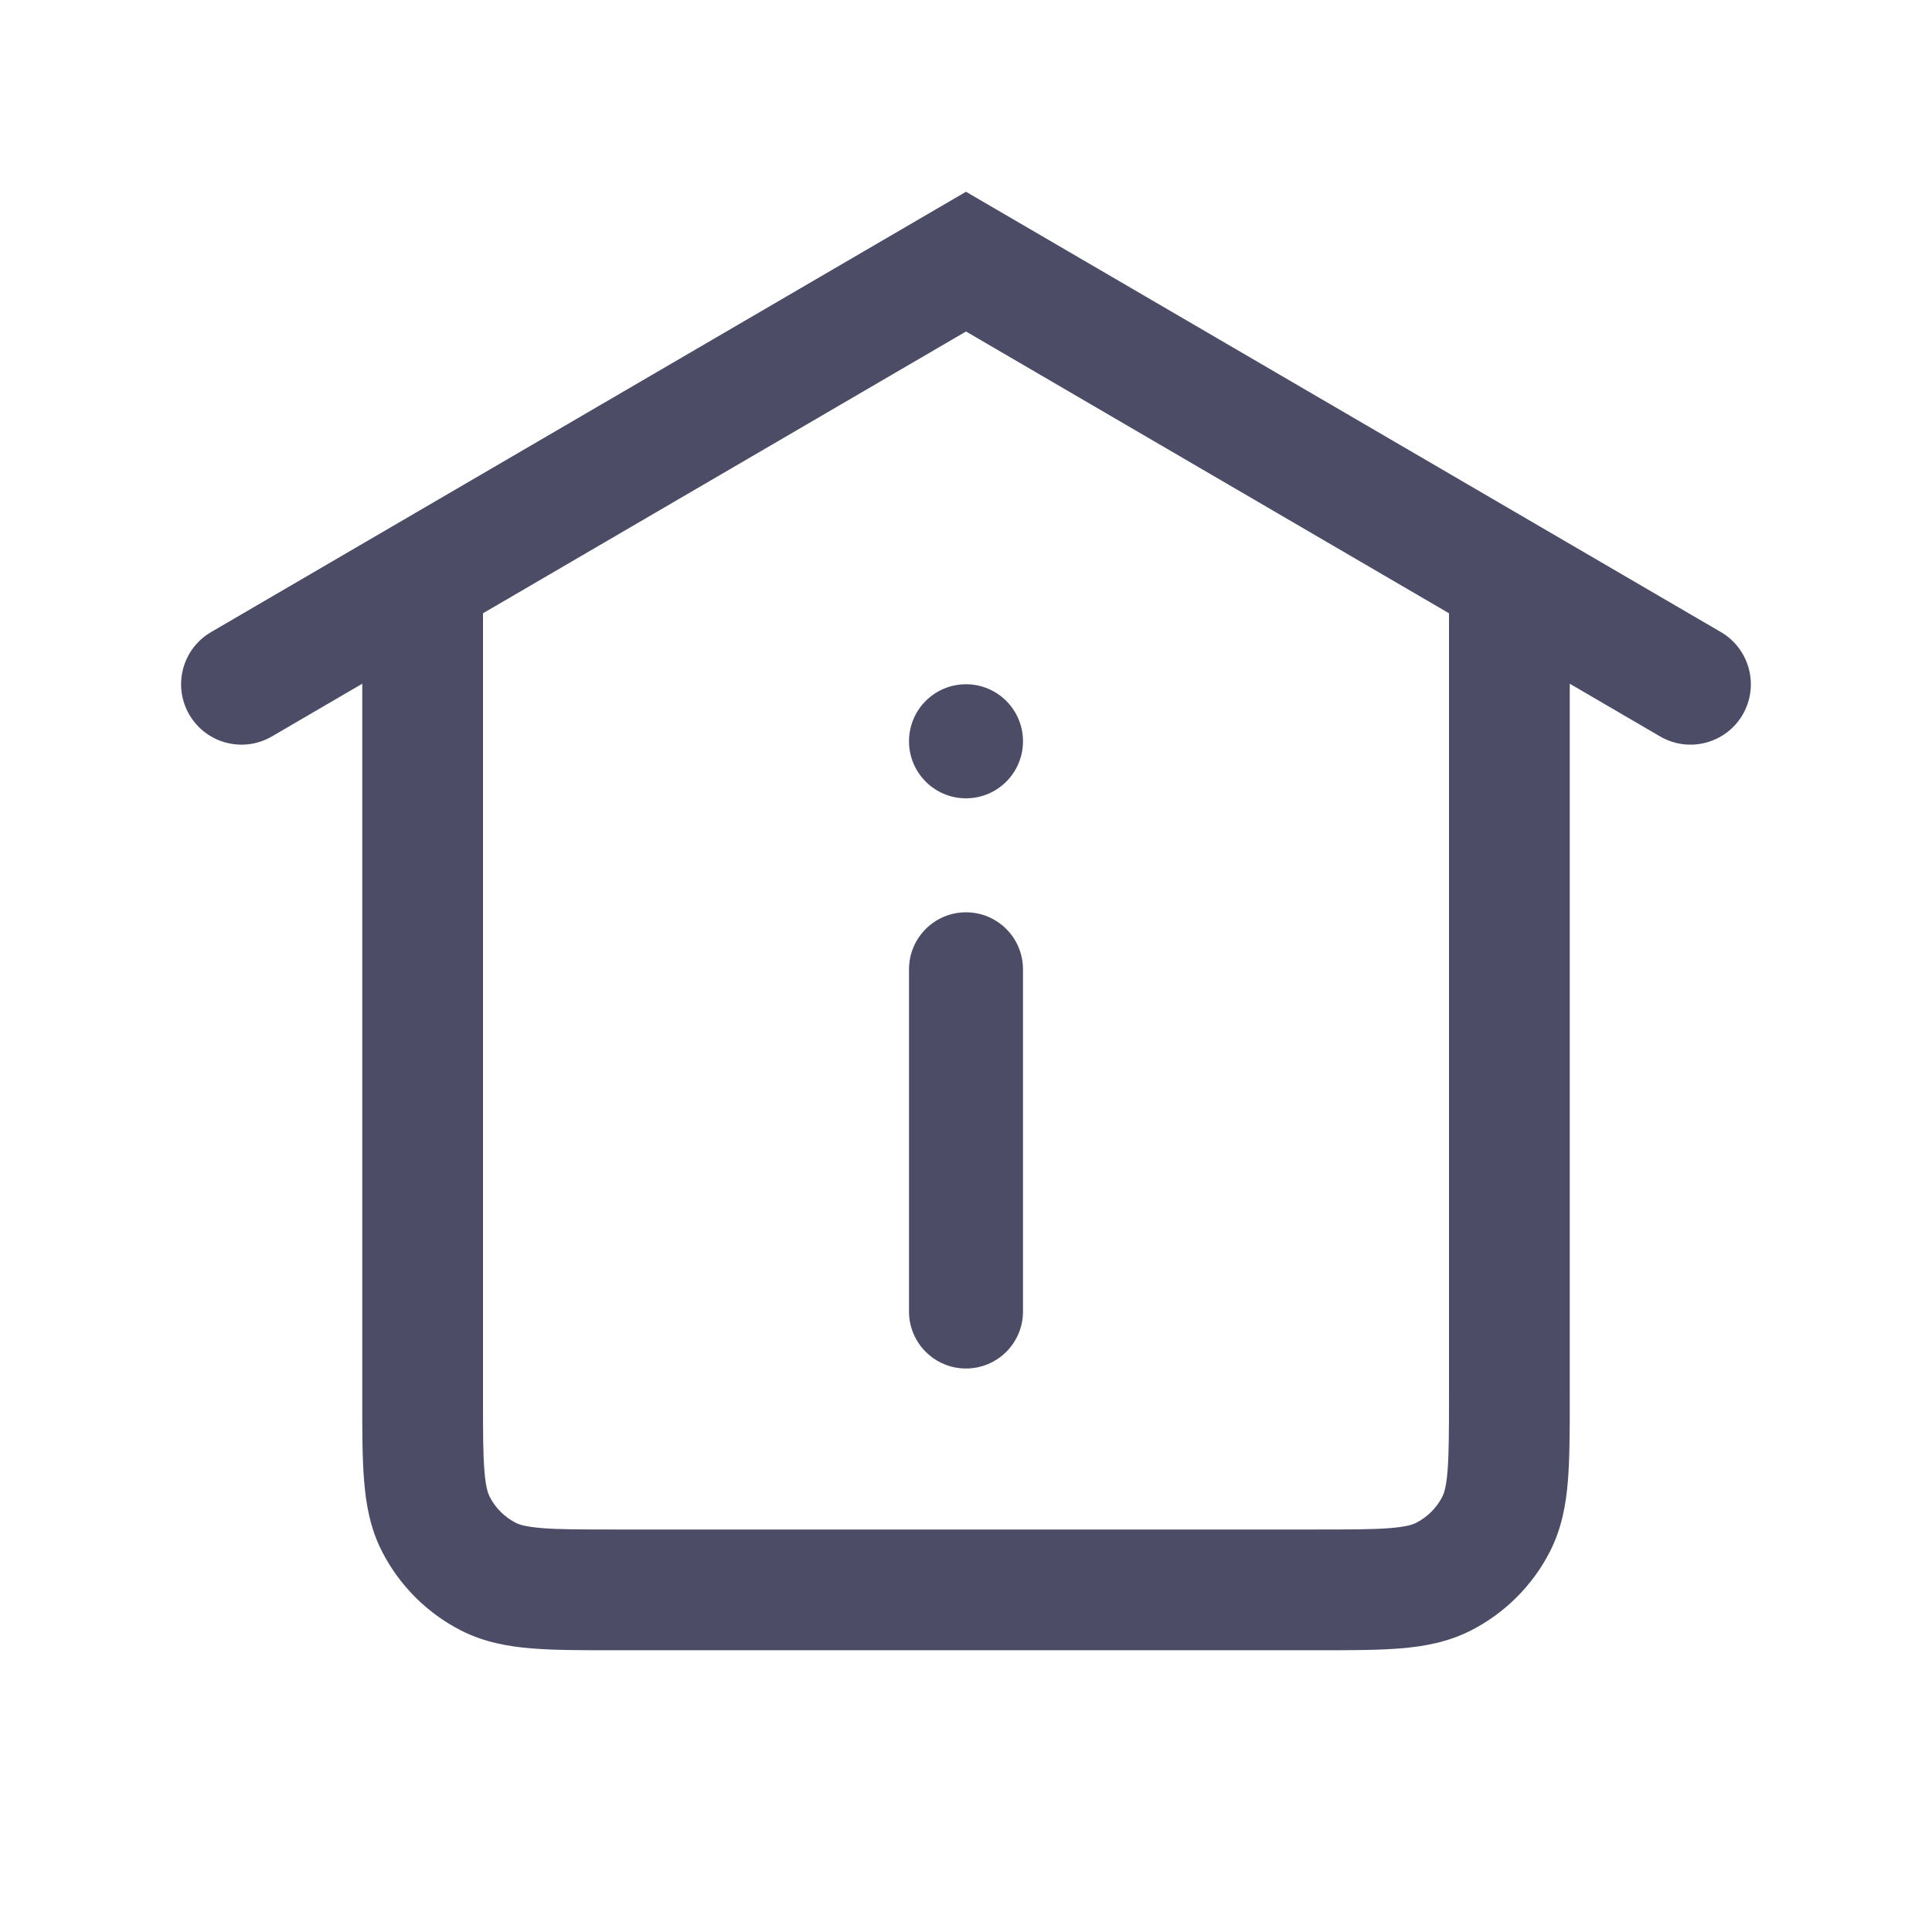
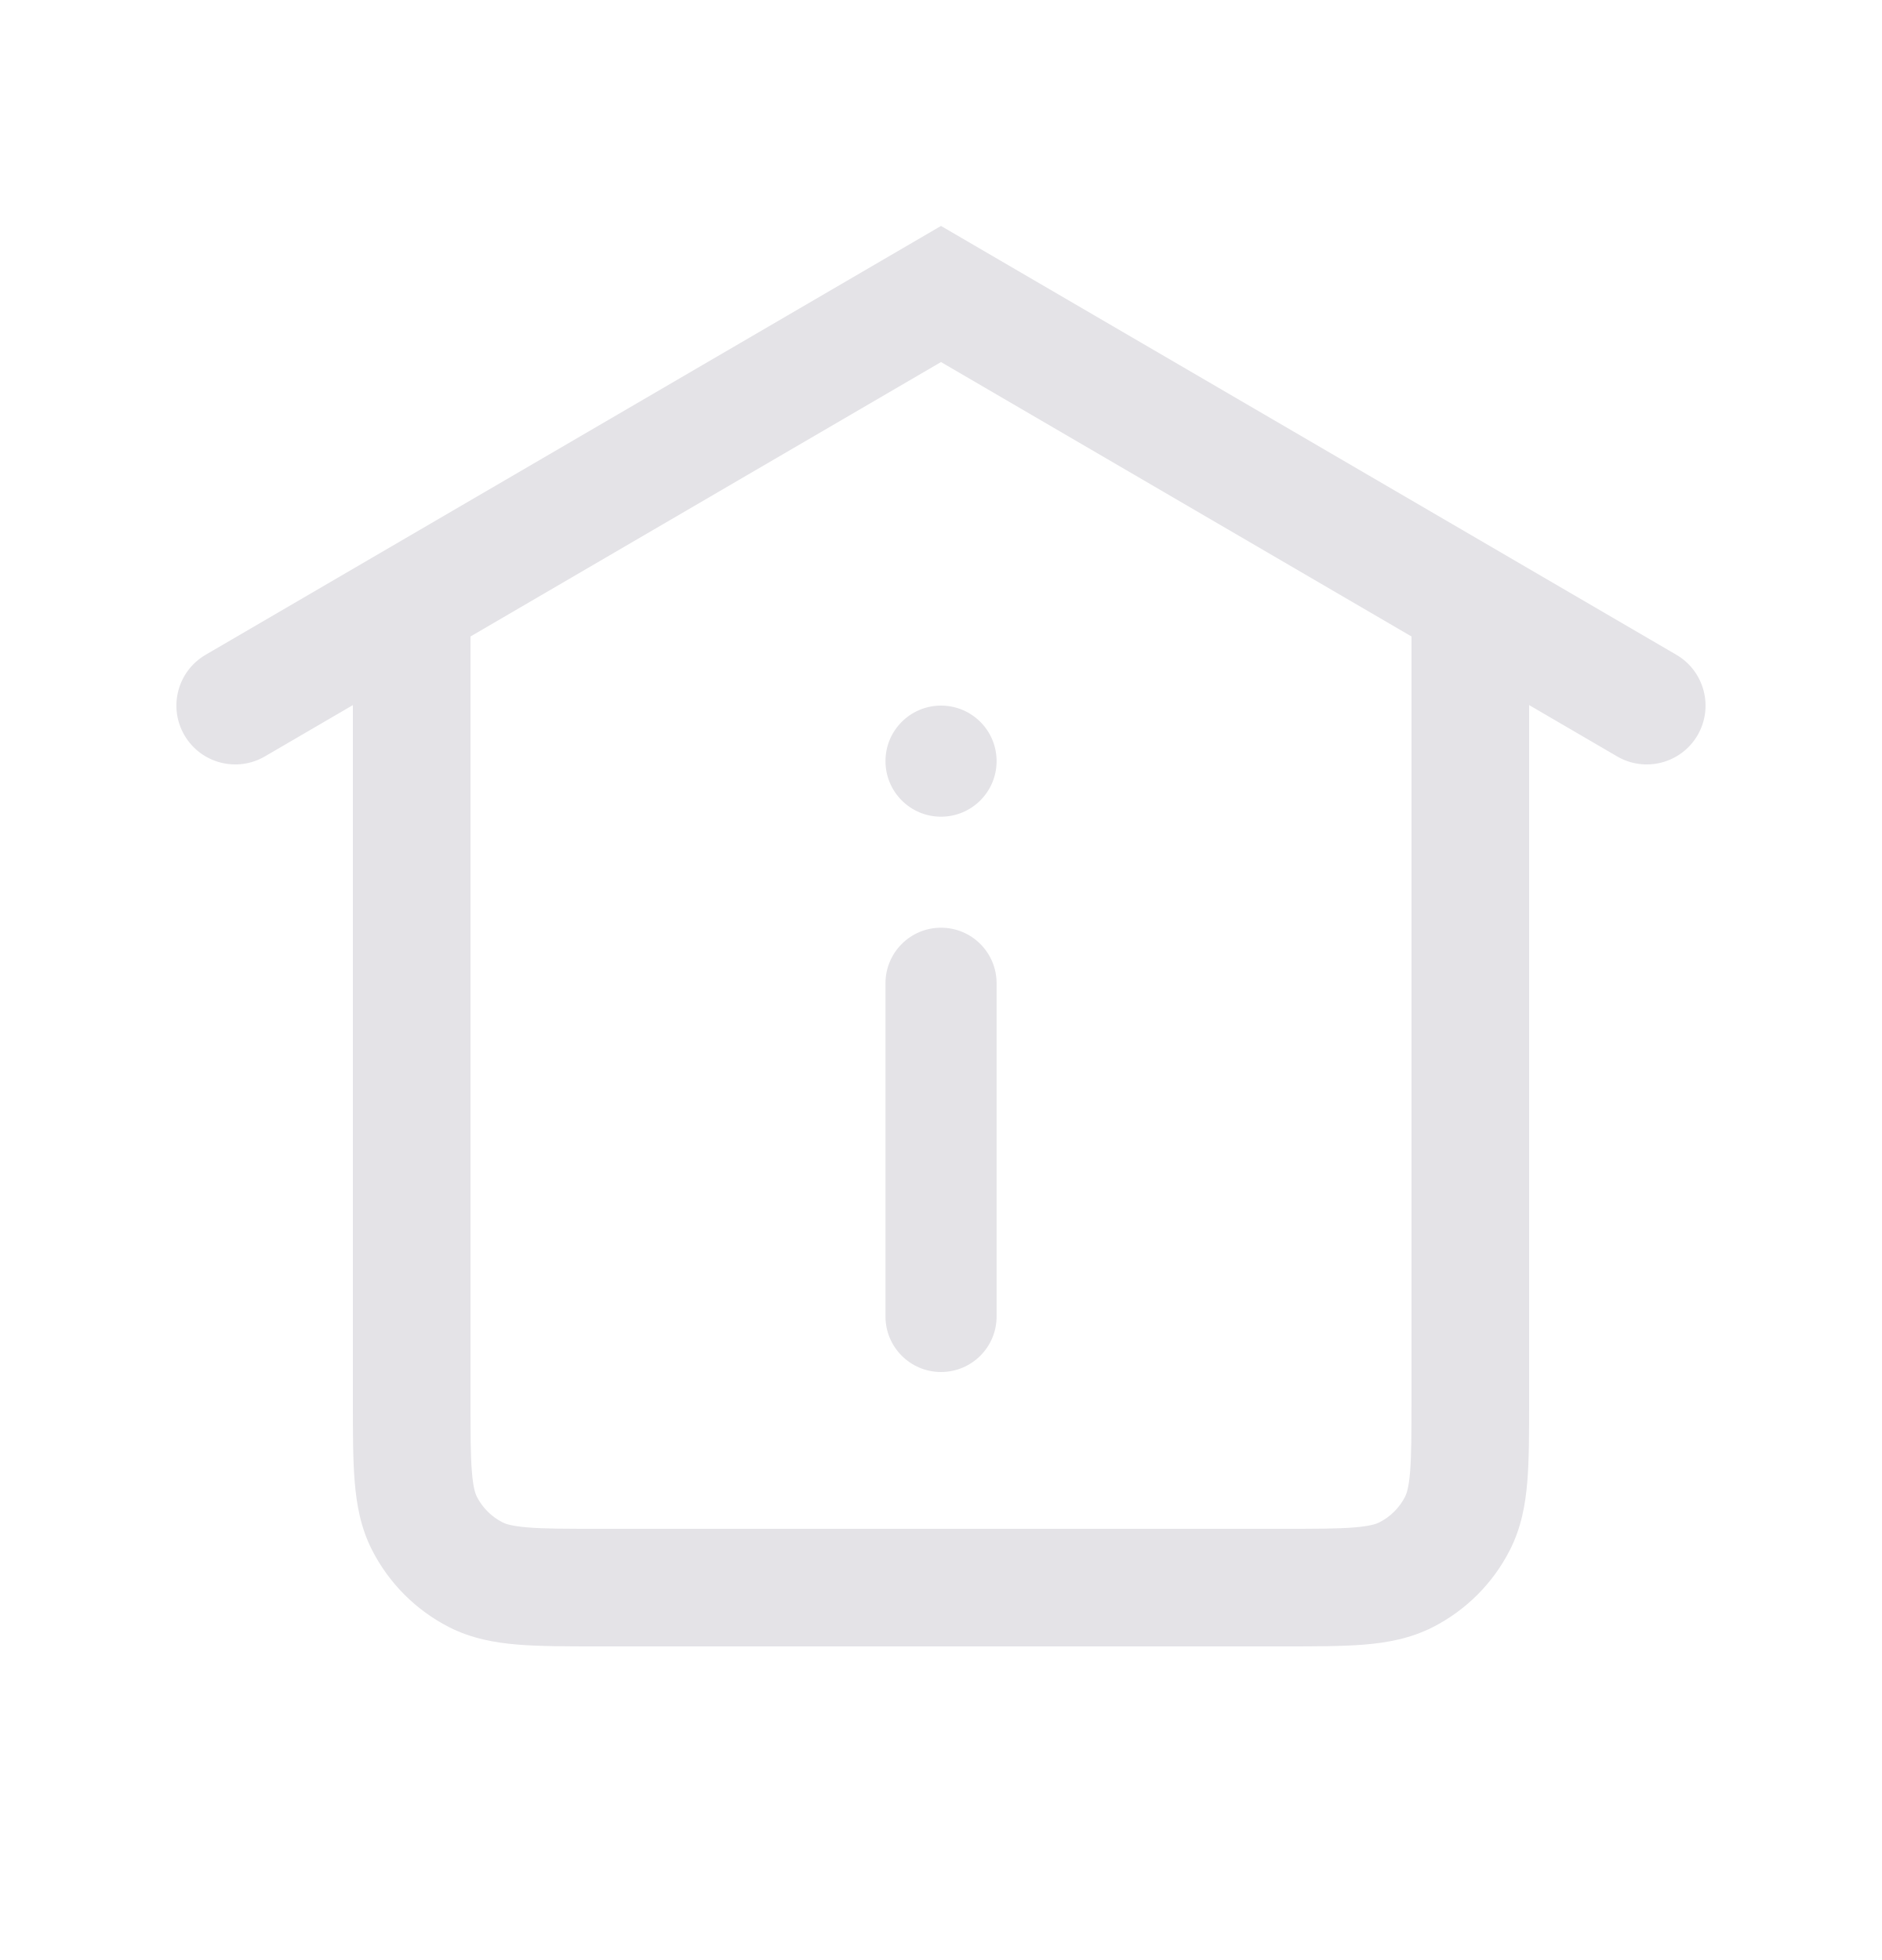
- <svg xmlns="http://www.w3.org/2000/svg" width="24" height="24" viewBox="0 0 24 24" fill="none">
-   <path fill-rule="evenodd" clip-rule="evenodd" d="M6 7V17.35C6 17.782 6 18.062 6.018 18.274C6.034 18.478 6.063 18.553 6.082 18.591C6.153 18.732 6.268 18.846 6.409 18.918C6.446 18.937 6.522 18.965 6.726 18.982C6.938 19 7.217 19 7.65 19H16.35C16.782 19 17.061 19 17.274 18.982C17.478 18.965 17.553 18.937 17.59 18.918C17.731 18.846 17.846 18.732 17.918 18.591C17.937 18.553 17.965 18.478 17.982 18.274C17.999 18.062 18 17.782 18 17.35V7H19.5V17.379C19.5 17.774 19.5 18.116 19.477 18.396C19.453 18.693 19.399 18.988 19.255 19.272C19.039 19.695 18.695 20.039 18.271 20.255C17.987 20.399 17.692 20.453 17.396 20.477C17.115 20.5 16.774 20.5 16.379 20.5H7.621C7.225 20.5 6.884 20.5 6.603 20.477C6.307 20.453 6.012 20.399 5.728 20.255C5.305 20.039 4.961 19.695 4.745 19.272C4.6 18.988 4.547 18.693 4.523 18.396C4.5 18.116 4.5 17.774 4.5 17.379L4.5 7H6Z" fill="#4C4C67" />
-   <path fill-rule="evenodd" clip-rule="evenodd" d="M2.352 8.878C2.561 9.236 3.02 9.357 3.378 9.148L12 4.118L20.622 9.148C20.98 9.357 21.439 9.236 21.648 8.878C21.856 8.52 21.735 8.061 21.378 7.852L12 2.382L2.622 7.852C2.264 8.061 2.143 8.52 2.352 8.878Z" fill="#4C4C67" />
-   <path d="M11.292 12.042C11.292 11.65 11.609 11.333 12 11.333C12.391 11.333 12.708 11.65 12.708 12.042V16.292C12.708 16.683 12.391 17 12 17C11.609 17 11.292 16.683 11.292 16.292V12.042Z" fill="#4C4C67" />
-   <path d="M11.292 9.208C11.292 8.817 11.609 8.5 12 8.5C12.391 8.5 12.708 8.817 12.708 9.208C12.708 9.6 12.391 9.917 12 9.917C11.609 9.917 11.292 9.6 11.292 9.208Z" fill="#4C4C67" />
+ <svg xmlns="http://www.w3.org/2000/svg" width="24" height="25" viewBox="0 0 24 25" fill="none">
+   <path fill-rule="evenodd" clip-rule="evenodd" d="M6 7.5V17.85C6 18.282 6 18.562 6.018 18.774C6.034 18.978 6.062 19.053 6.081 19.091C6.153 19.232 6.268 19.346 6.409 19.418C6.446 19.437 6.522 19.465 6.726 19.482C6.938 19.5 7.217 19.5 7.65 19.5H16.35C16.782 19.5 17.061 19.5 17.274 19.482C17.477 19.465 17.553 19.437 17.59 19.418C17.731 19.346 17.846 19.232 17.918 19.091C17.937 19.053 17.965 18.978 17.982 18.774C17.999 18.562 18 18.282 18 17.85V7.5H19.5V17.879C19.5 18.274 19.5 18.616 19.477 18.896C19.453 19.193 19.399 19.488 19.254 19.772C19.039 20.195 18.695 20.539 18.271 20.755C17.987 20.899 17.692 20.953 17.396 20.977C17.115 21 16.774 21 16.379 21H7.621C7.225 21 6.884 21 6.603 20.977C6.307 20.953 6.012 20.899 5.728 20.755C5.305 20.539 4.961 20.195 4.745 19.772C4.6 19.488 4.547 19.193 4.523 18.896C4.5 18.616 4.5 18.274 4.5 17.879L4.5 7.5H6Z" fill="#E4E3E7" />
+   <path fill-rule="evenodd" clip-rule="evenodd" d="M2.352 9.378C2.561 9.736 3.02 9.857 3.378 9.648L12 4.618L20.622 9.648C20.98 9.857 21.439 9.736 21.648 9.378C21.856 9.02 21.735 8.561 21.378 8.352L12 2.882L2.622 8.352C2.264 8.561 2.143 9.02 2.352 9.378Z" fill="#E4E3E7" />
+   <path d="M11.292 12.542C11.292 12.15 11.609 11.833 12 11.833C12.392 11.833 12.709 12.15 12.709 12.542V16.792C12.709 17.183 12.392 17.5 12 17.5C11.609 17.5 11.292 17.183 11.292 16.792V12.542Z" fill="#E4E3E7" />
+   <path d="M11.292 9.708C11.292 9.317 11.609 9 12 9C12.392 9 12.709 9.317 12.709 9.708C12.709 10.1 12.392 10.417 12 10.417C11.609 10.417 11.292 10.1 11.292 9.708Z" fill="#E4E3E7" />
</svg>
